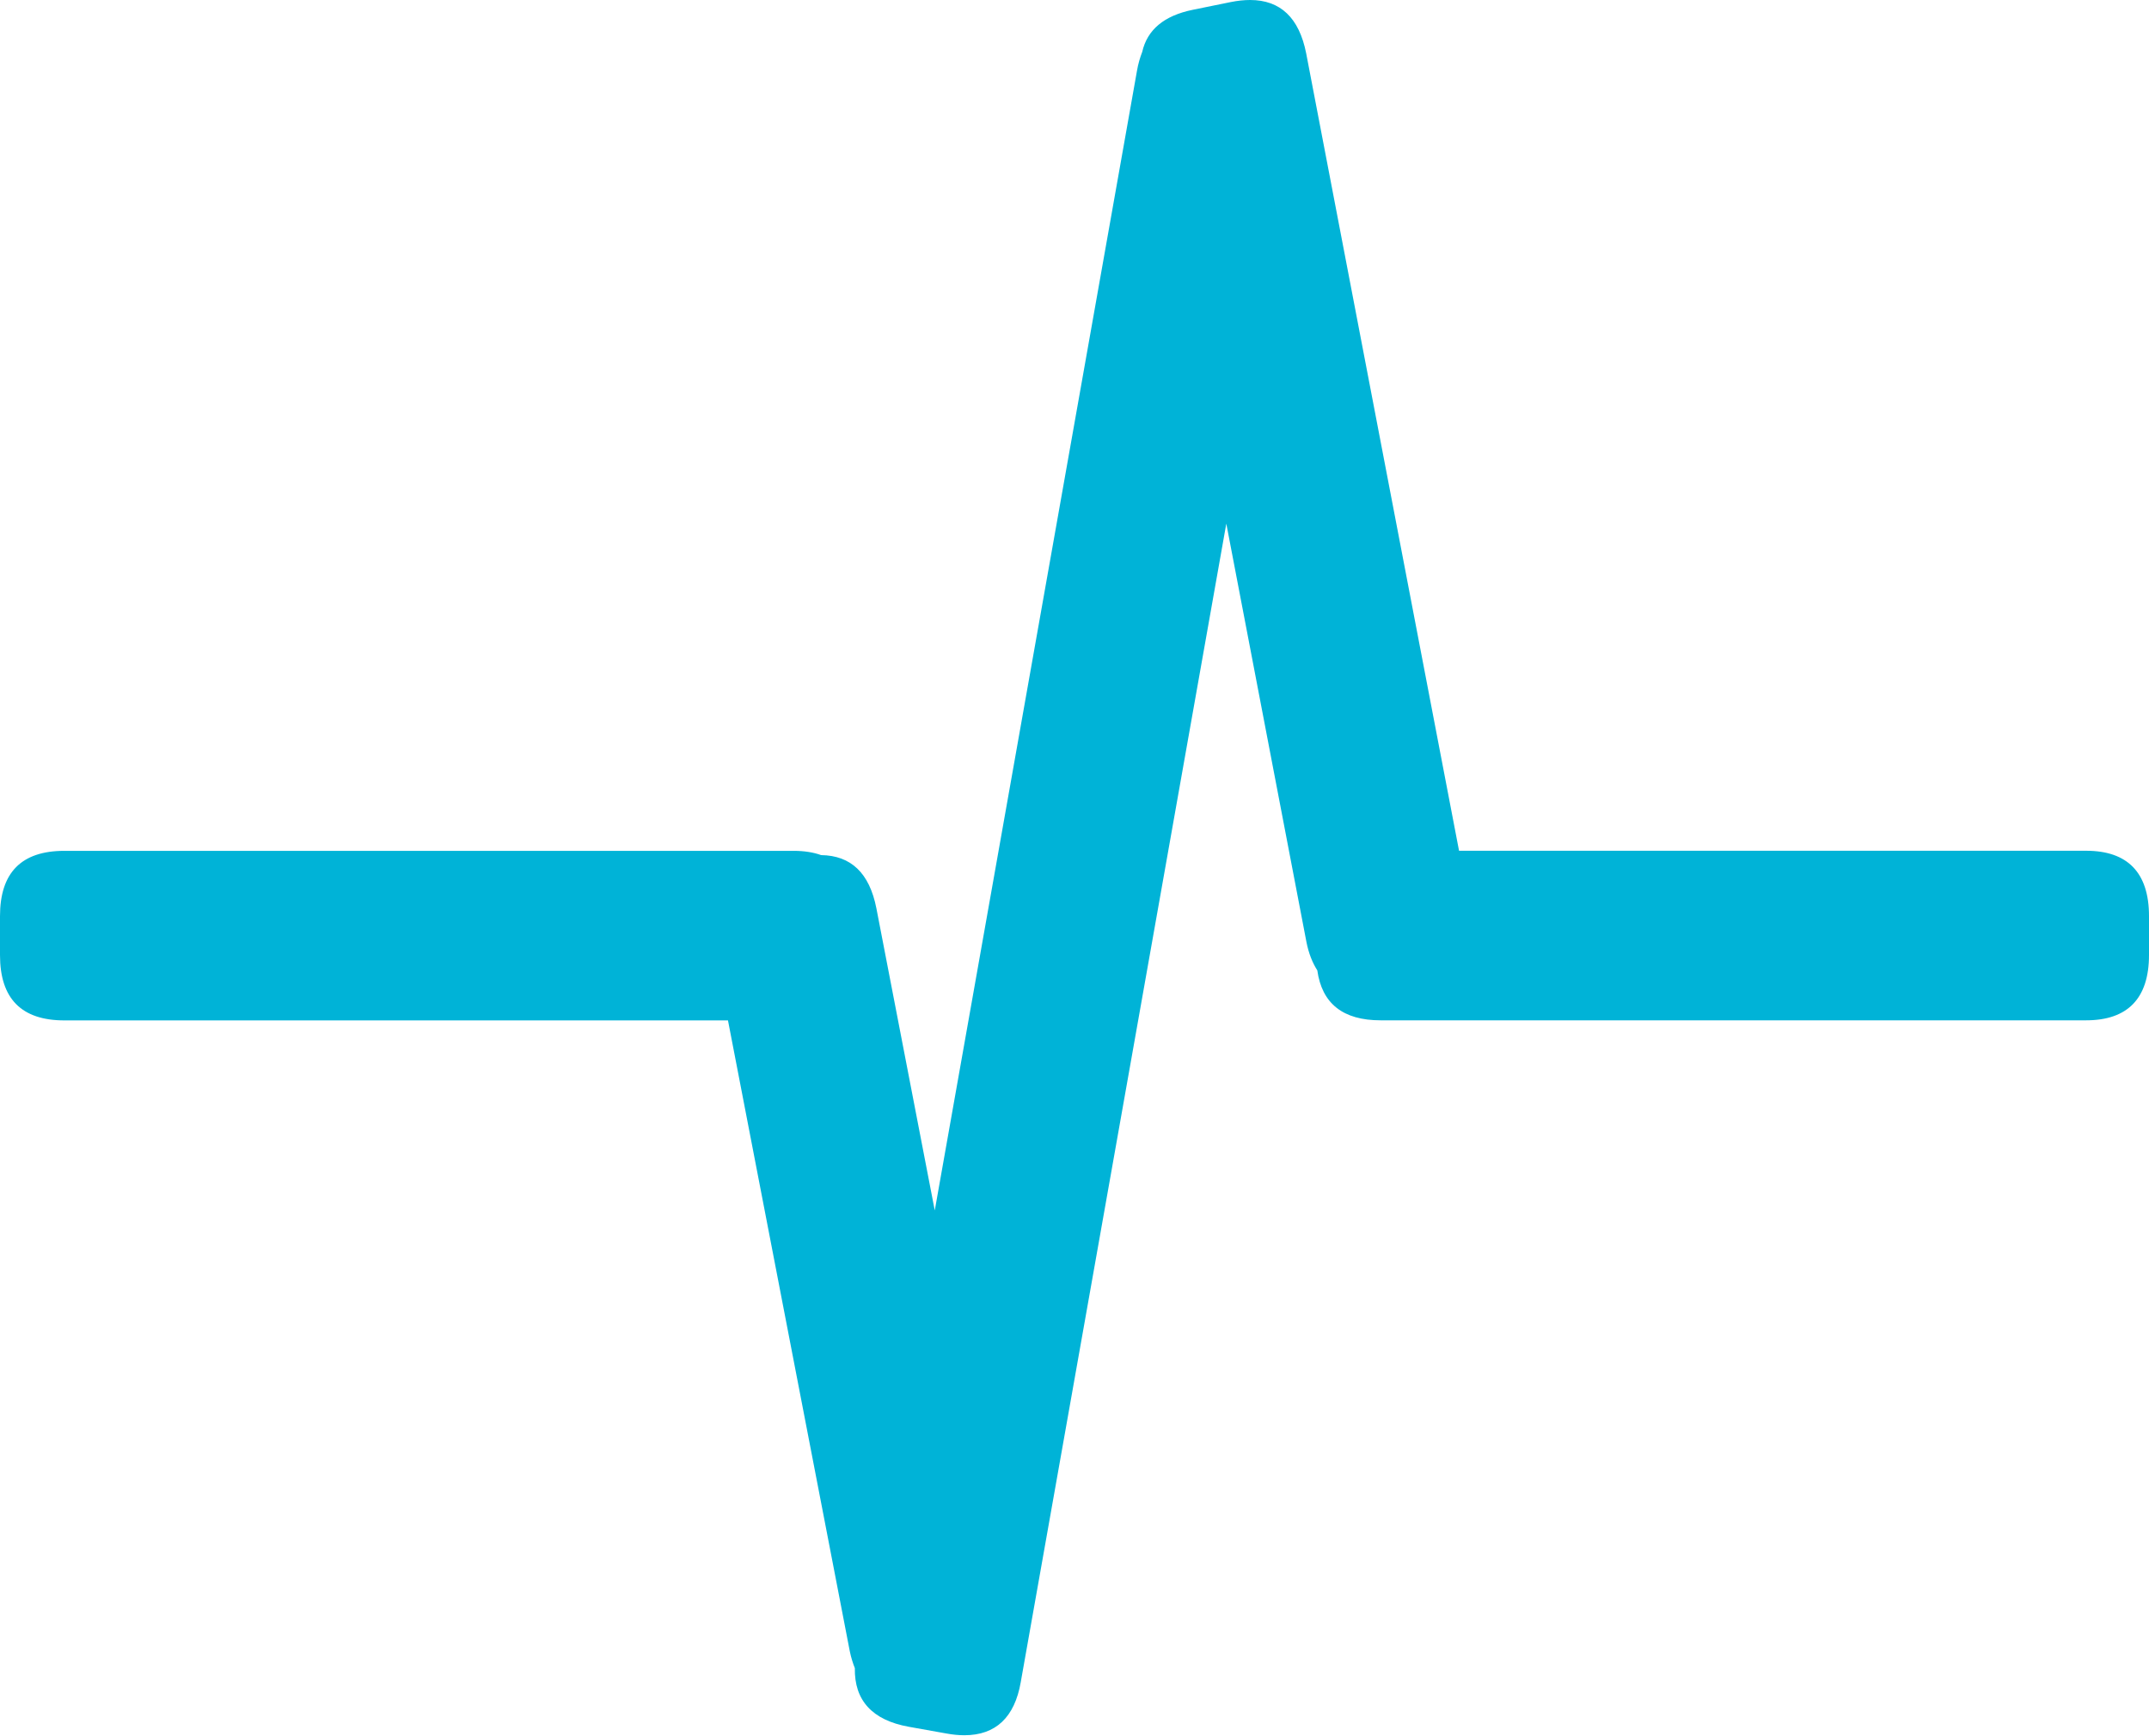
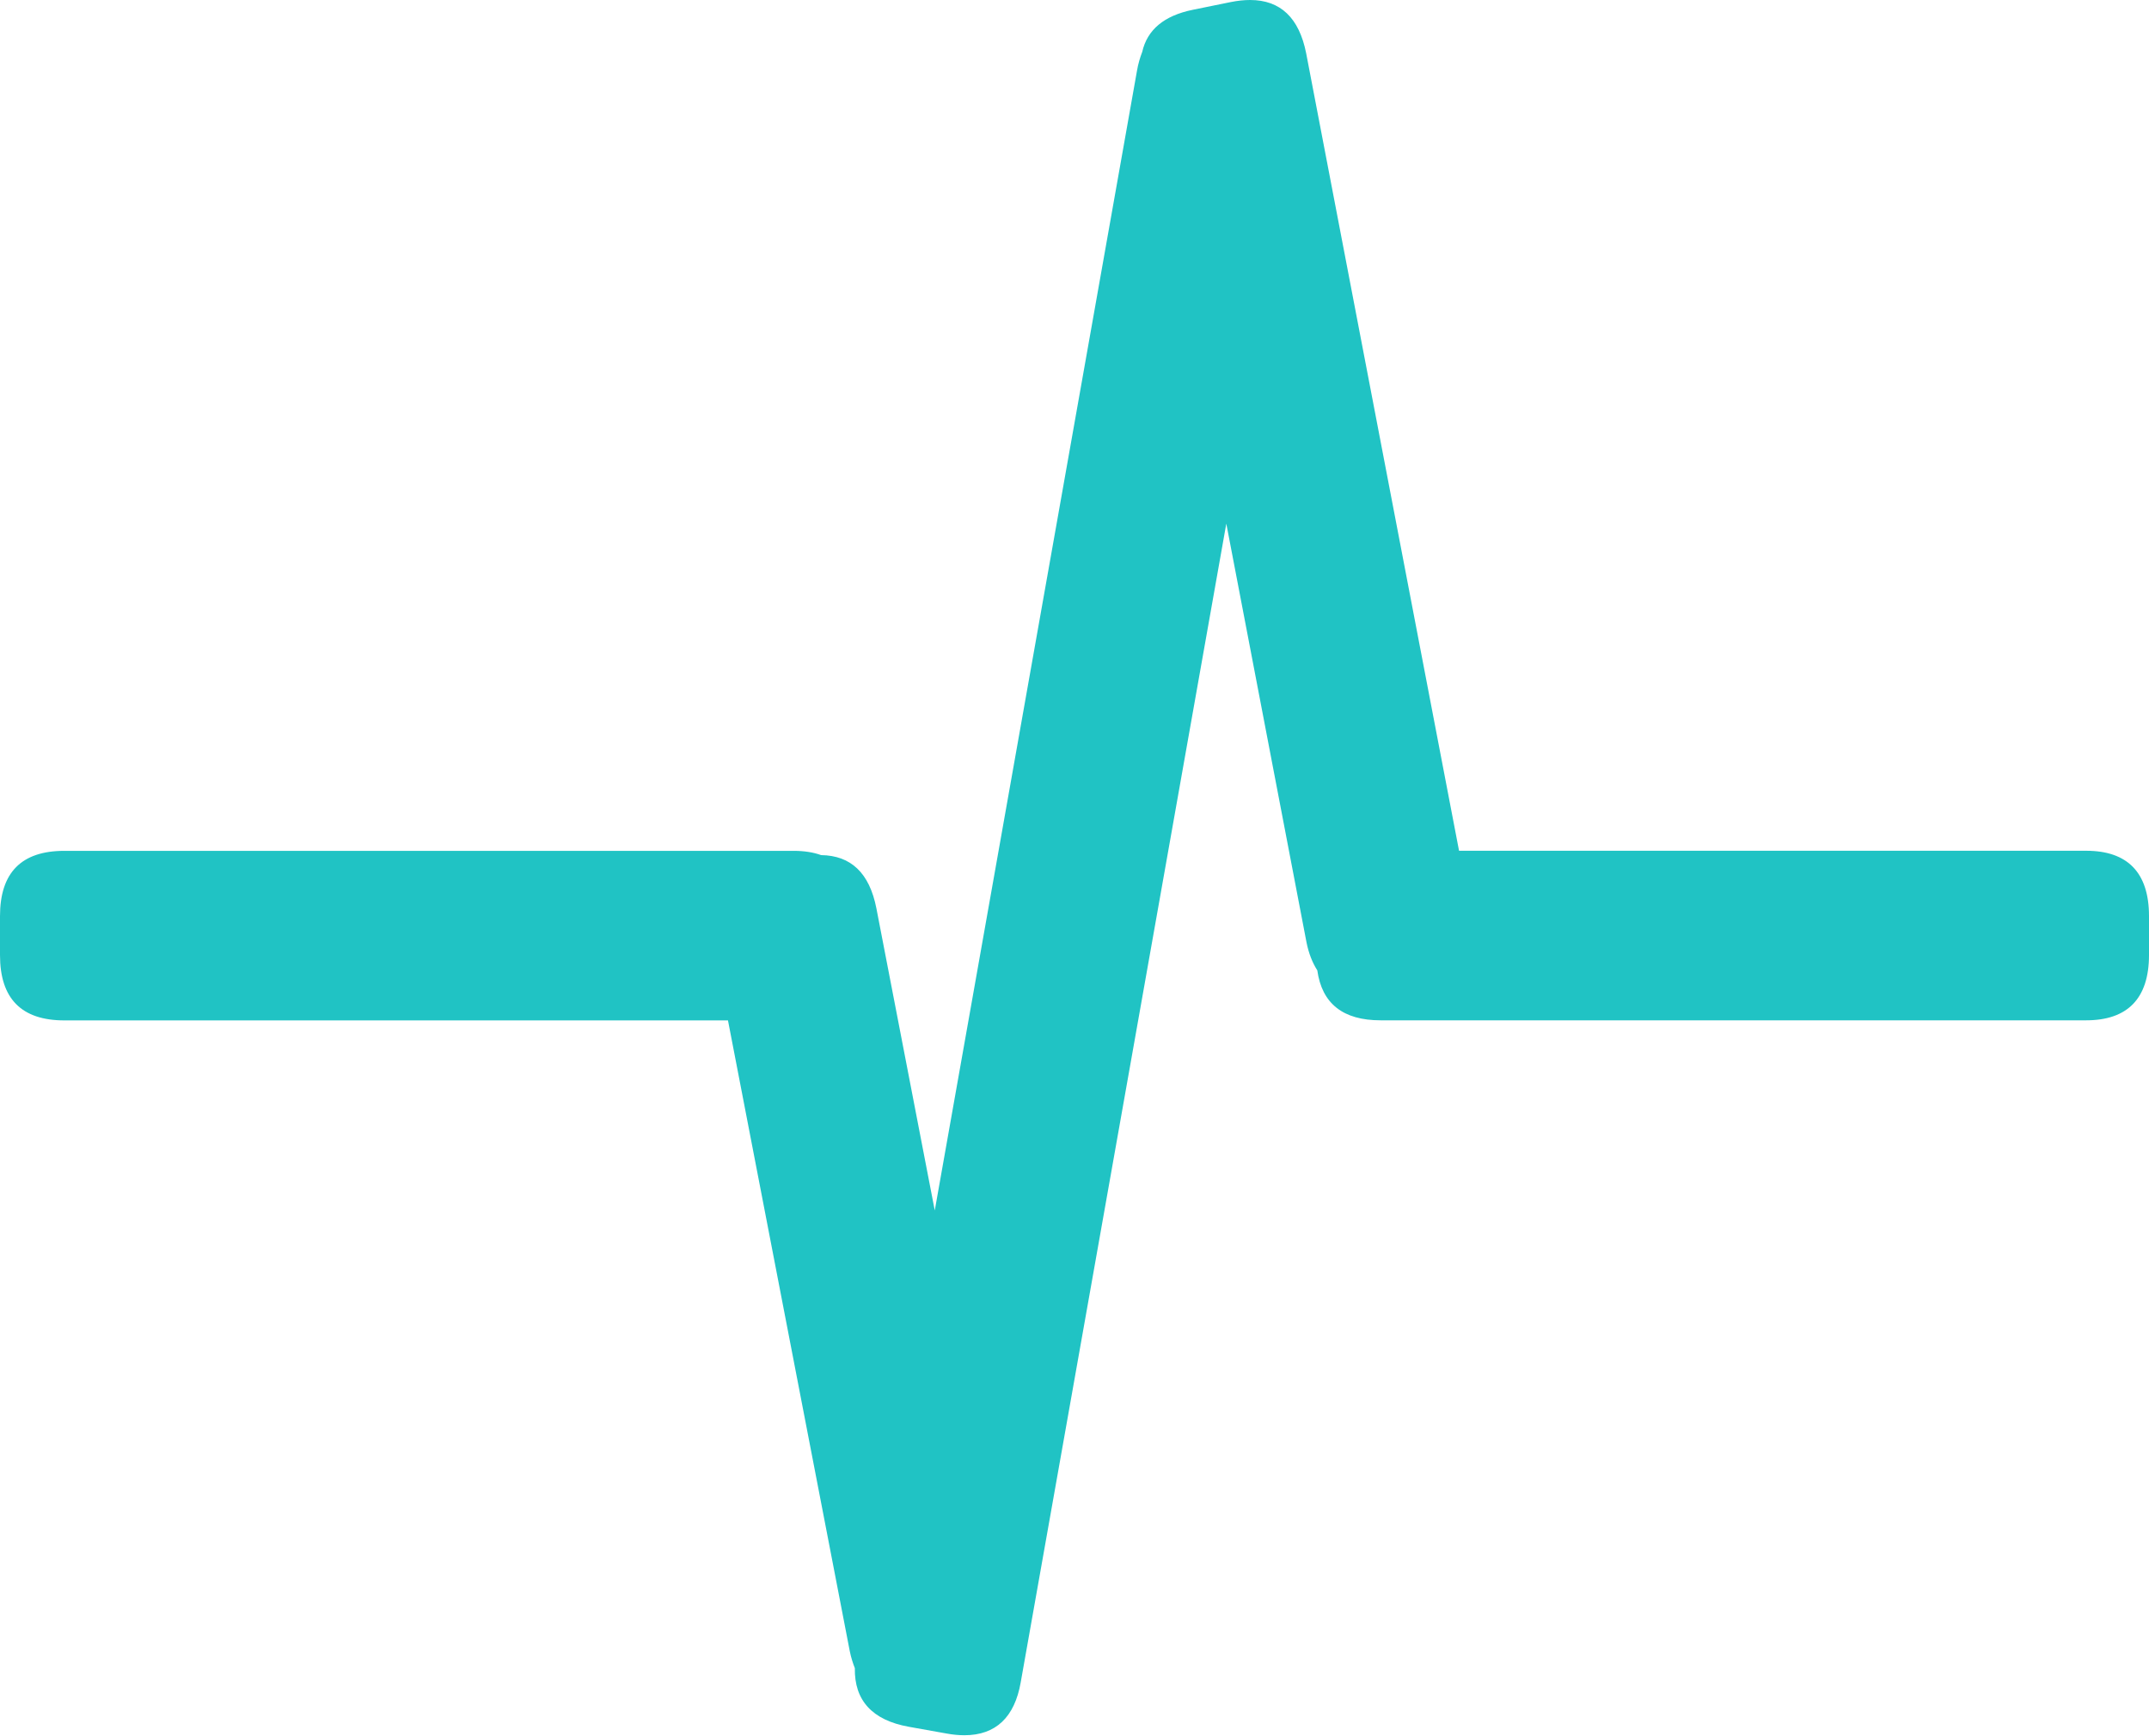
<svg xmlns="http://www.w3.org/2000/svg" xmlns:xlink="http://www.w3.org/1999/xlink" version="1.1" id="Layer_1" x="0px" y="0px" width="52.003px" height="42px" viewBox="0 0 52.003 42" enable-background="new 0 0 52.003 42" xml:space="preserve">
  <g>
    <g>
      <defs>
        <rect id="SVGID_9_" width="52.003" height="42" />
      </defs>
      <clipPath id="SVGID_2_">
        <use xlink:href="#SVGID_9_" overflow="visible" />
      </clipPath>
-       <path clip-path="url(#SVGID_2_)" fill="#00B3D7" d="M31.613,22.795c0.054,0.278,0.145,0.505,0.264,0.692    c0.113,0.806,0.624,1.209,1.531,1.209h17.074c1.002,0,1.521-0.528,1.521-1.582v-0.94c0-1.054-0.519-1.582-1.521-1.582H35.307    l-3.699-19.3C31.438,0.43,30.984,0,30.25,0c-0.146,0-0.305,0.017-0.473,0.051l-0.908,0.185c-0.702,0.142-1.107,0.485-1.229,1.021    c-0.053,0.138-0.098,0.287-0.127,0.459l-4.893,27.582l-1.413-7.316c-0.168-0.853-0.616-1.275-1.337-1.285    c-0.189-0.068-0.412-0.103-0.665-0.103H1.557C0.518,20.594,0,21.121,0,22.175v0.942c0,1.053,0.518,1.581,1.557,1.581h16.059    l2.947,15.265c0.031,0.153,0.074,0.289,0.123,0.413c-0.014,0.778,0.418,1.259,1.305,1.419l0.912,0.163    c0.154,0.029,0.3,0.042,0.434,0.042c0.76,0,1.217-0.436,1.364-1.286l4.974-28.04L31.613,22.795z" />
+       <path clip-path="url(#SVGID_2_)" fill="#20c3c4" d="M31.613,22.795c0.054,0.278,0.145,0.505,0.264,0.692    c0.113,0.806,0.624,1.209,1.531,1.209h17.074c1.002,0,1.521-0.528,1.521-1.582v-0.94c0-1.054-0.519-1.582-1.521-1.582H35.307    l-3.699-19.3C31.438,0.43,30.984,0,30.25,0c-0.146,0-0.305,0.017-0.473,0.051l-0.908,0.185c-0.702,0.142-1.107,0.485-1.229,1.021    c-0.053,0.138-0.098,0.287-0.127,0.459l-4.893,27.582l-1.413-7.316c-0.168-0.853-0.616-1.275-1.337-1.285    c-0.189-0.068-0.412-0.103-0.665-0.103H1.557C0.518,20.594,0,21.121,0,22.175v0.942c0,1.053,0.518,1.581,1.557,1.581h16.059    l2.947,15.265c0.031,0.153,0.074,0.289,0.123,0.413c-0.014,0.778,0.418,1.259,1.305,1.419l0.912,0.163    c0.154,0.029,0.3,0.042,0.434,0.042c0.76,0,1.217-0.436,1.364-1.286l4.974-28.04L31.613,22.795z" />
    </g>
  </g>
</svg>
